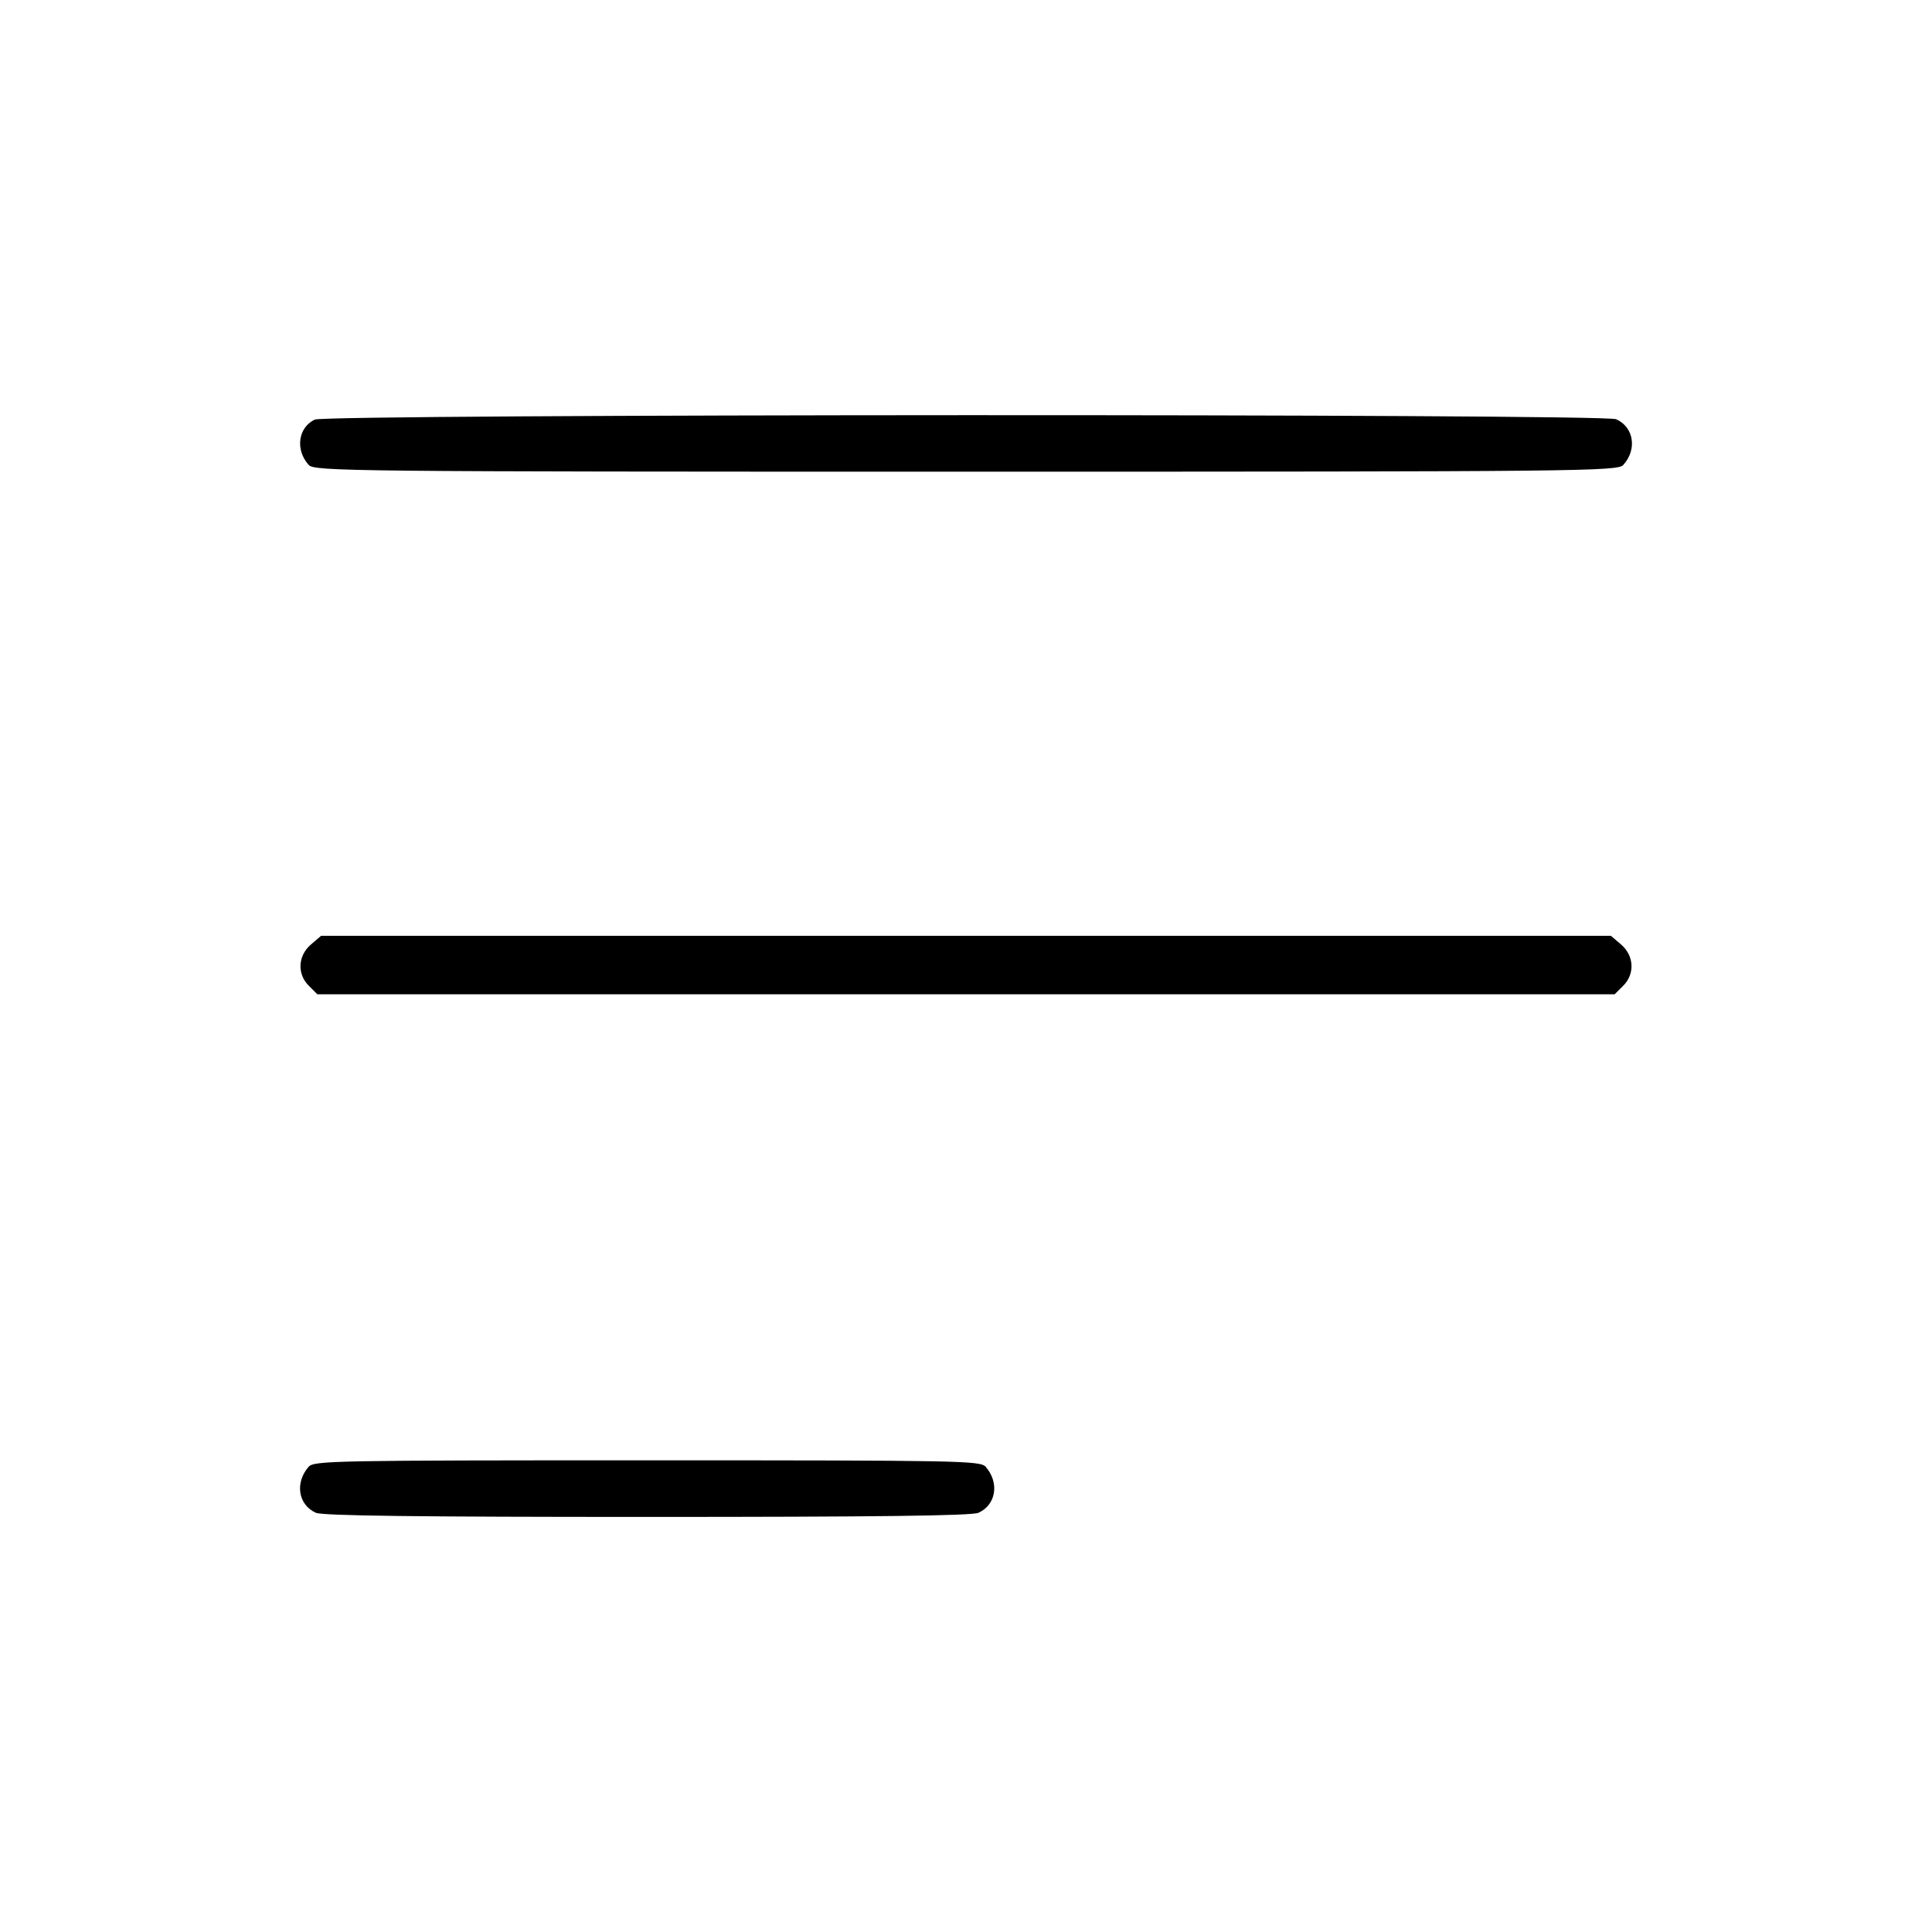
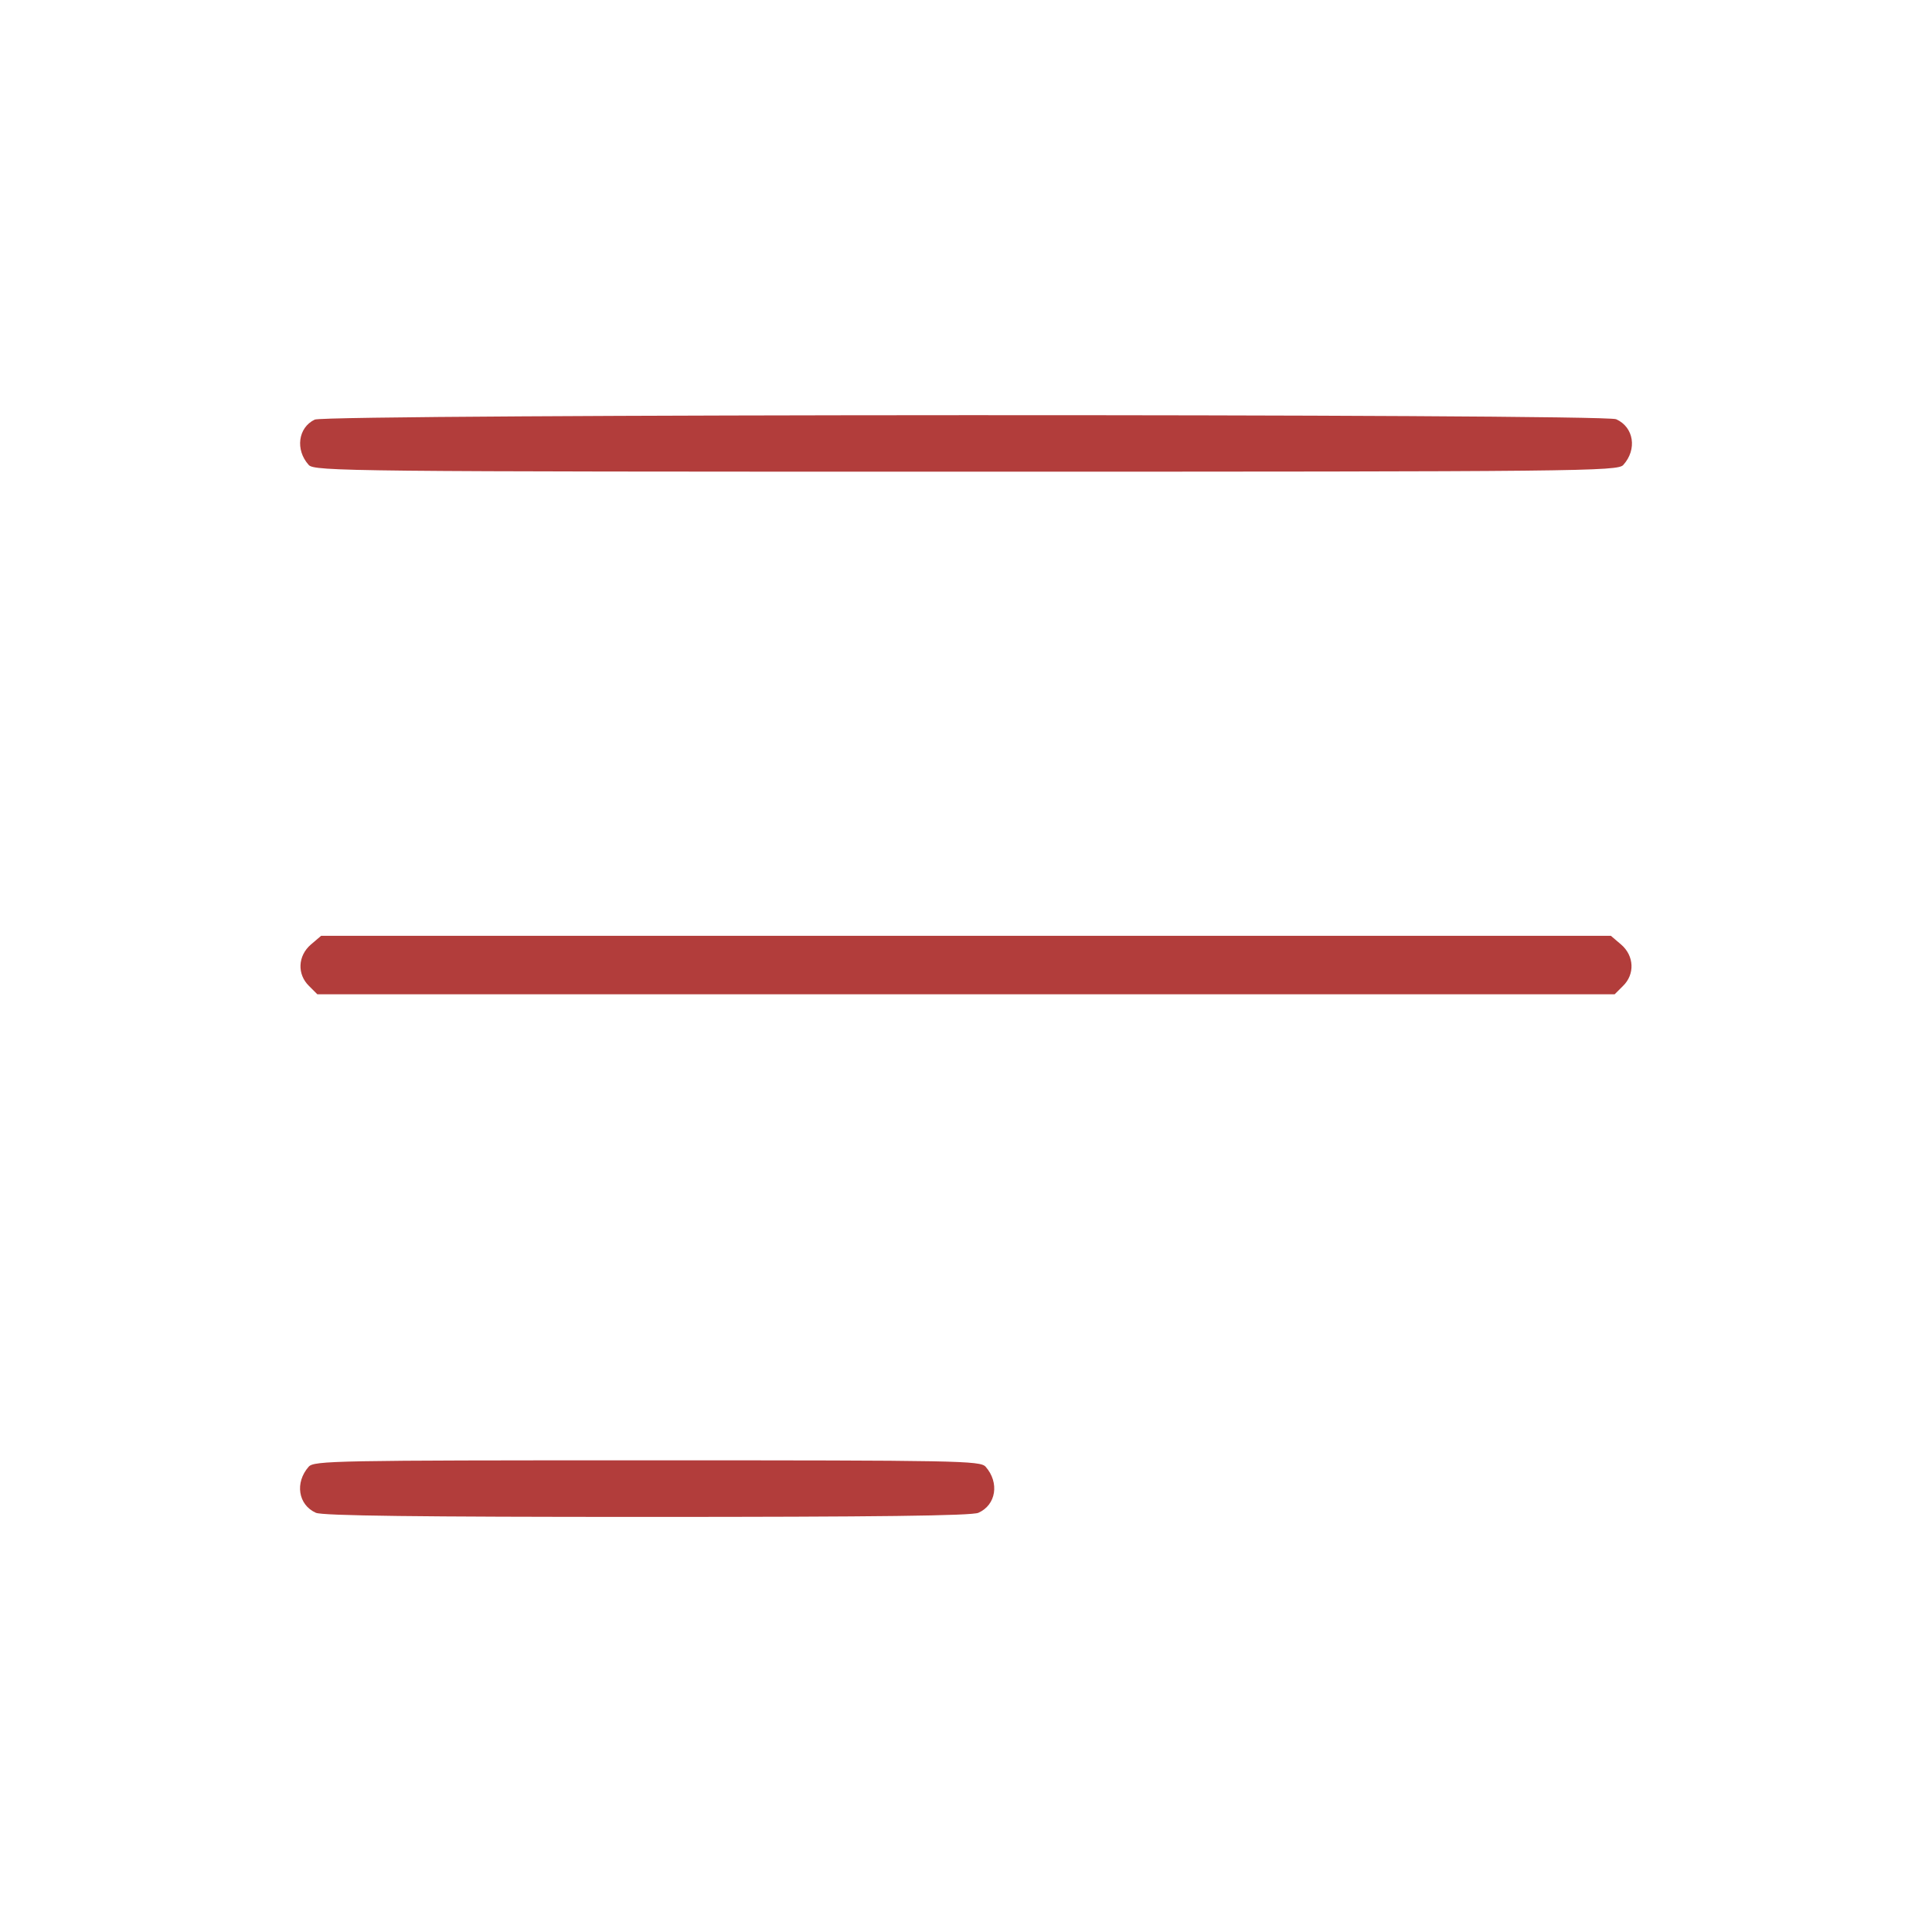
<svg xmlns="http://www.w3.org/2000/svg" version="1.0" width="512pt" height="512pt" viewBox="0 0 512 512" preserveAspectRatio="xMidYMid meet">
-   <g transform="translate(0,512) scale(0.1,-0.1)" fill="#000000" stroke="none">
+   <g transform="translate(0,512) scale(0.1,-0.1)" fill="#b23d3b" stroke="none">
    <path d="M834 4008 c-44 -21 -52 -80 -16 -120 14 -17 110 -18 1742 -18 1632 0 1728 1 1742 18 37 41 28 100 -19 121 -33 15 -3418 14 -3449 -1z" />
    <path d="M824 2617 c-35 -30 -37 -79 -5 -110 l22 -22 1719 0 1719 0 22 22 c32 31 30 80 -5 110 l-27 23 -1709 0 -1709 0 -27 -23z" />
    <path d="M818 1233 c-37 -42 -28 -101 19 -122 17 -8 273 -11 878 -11 605 0 861 3 878 11 47 21 56 80 19 122 -14 16 -70 17 -897 17 -827 0 -883 -1 -897 -17z" />
  </g>
</svg>
